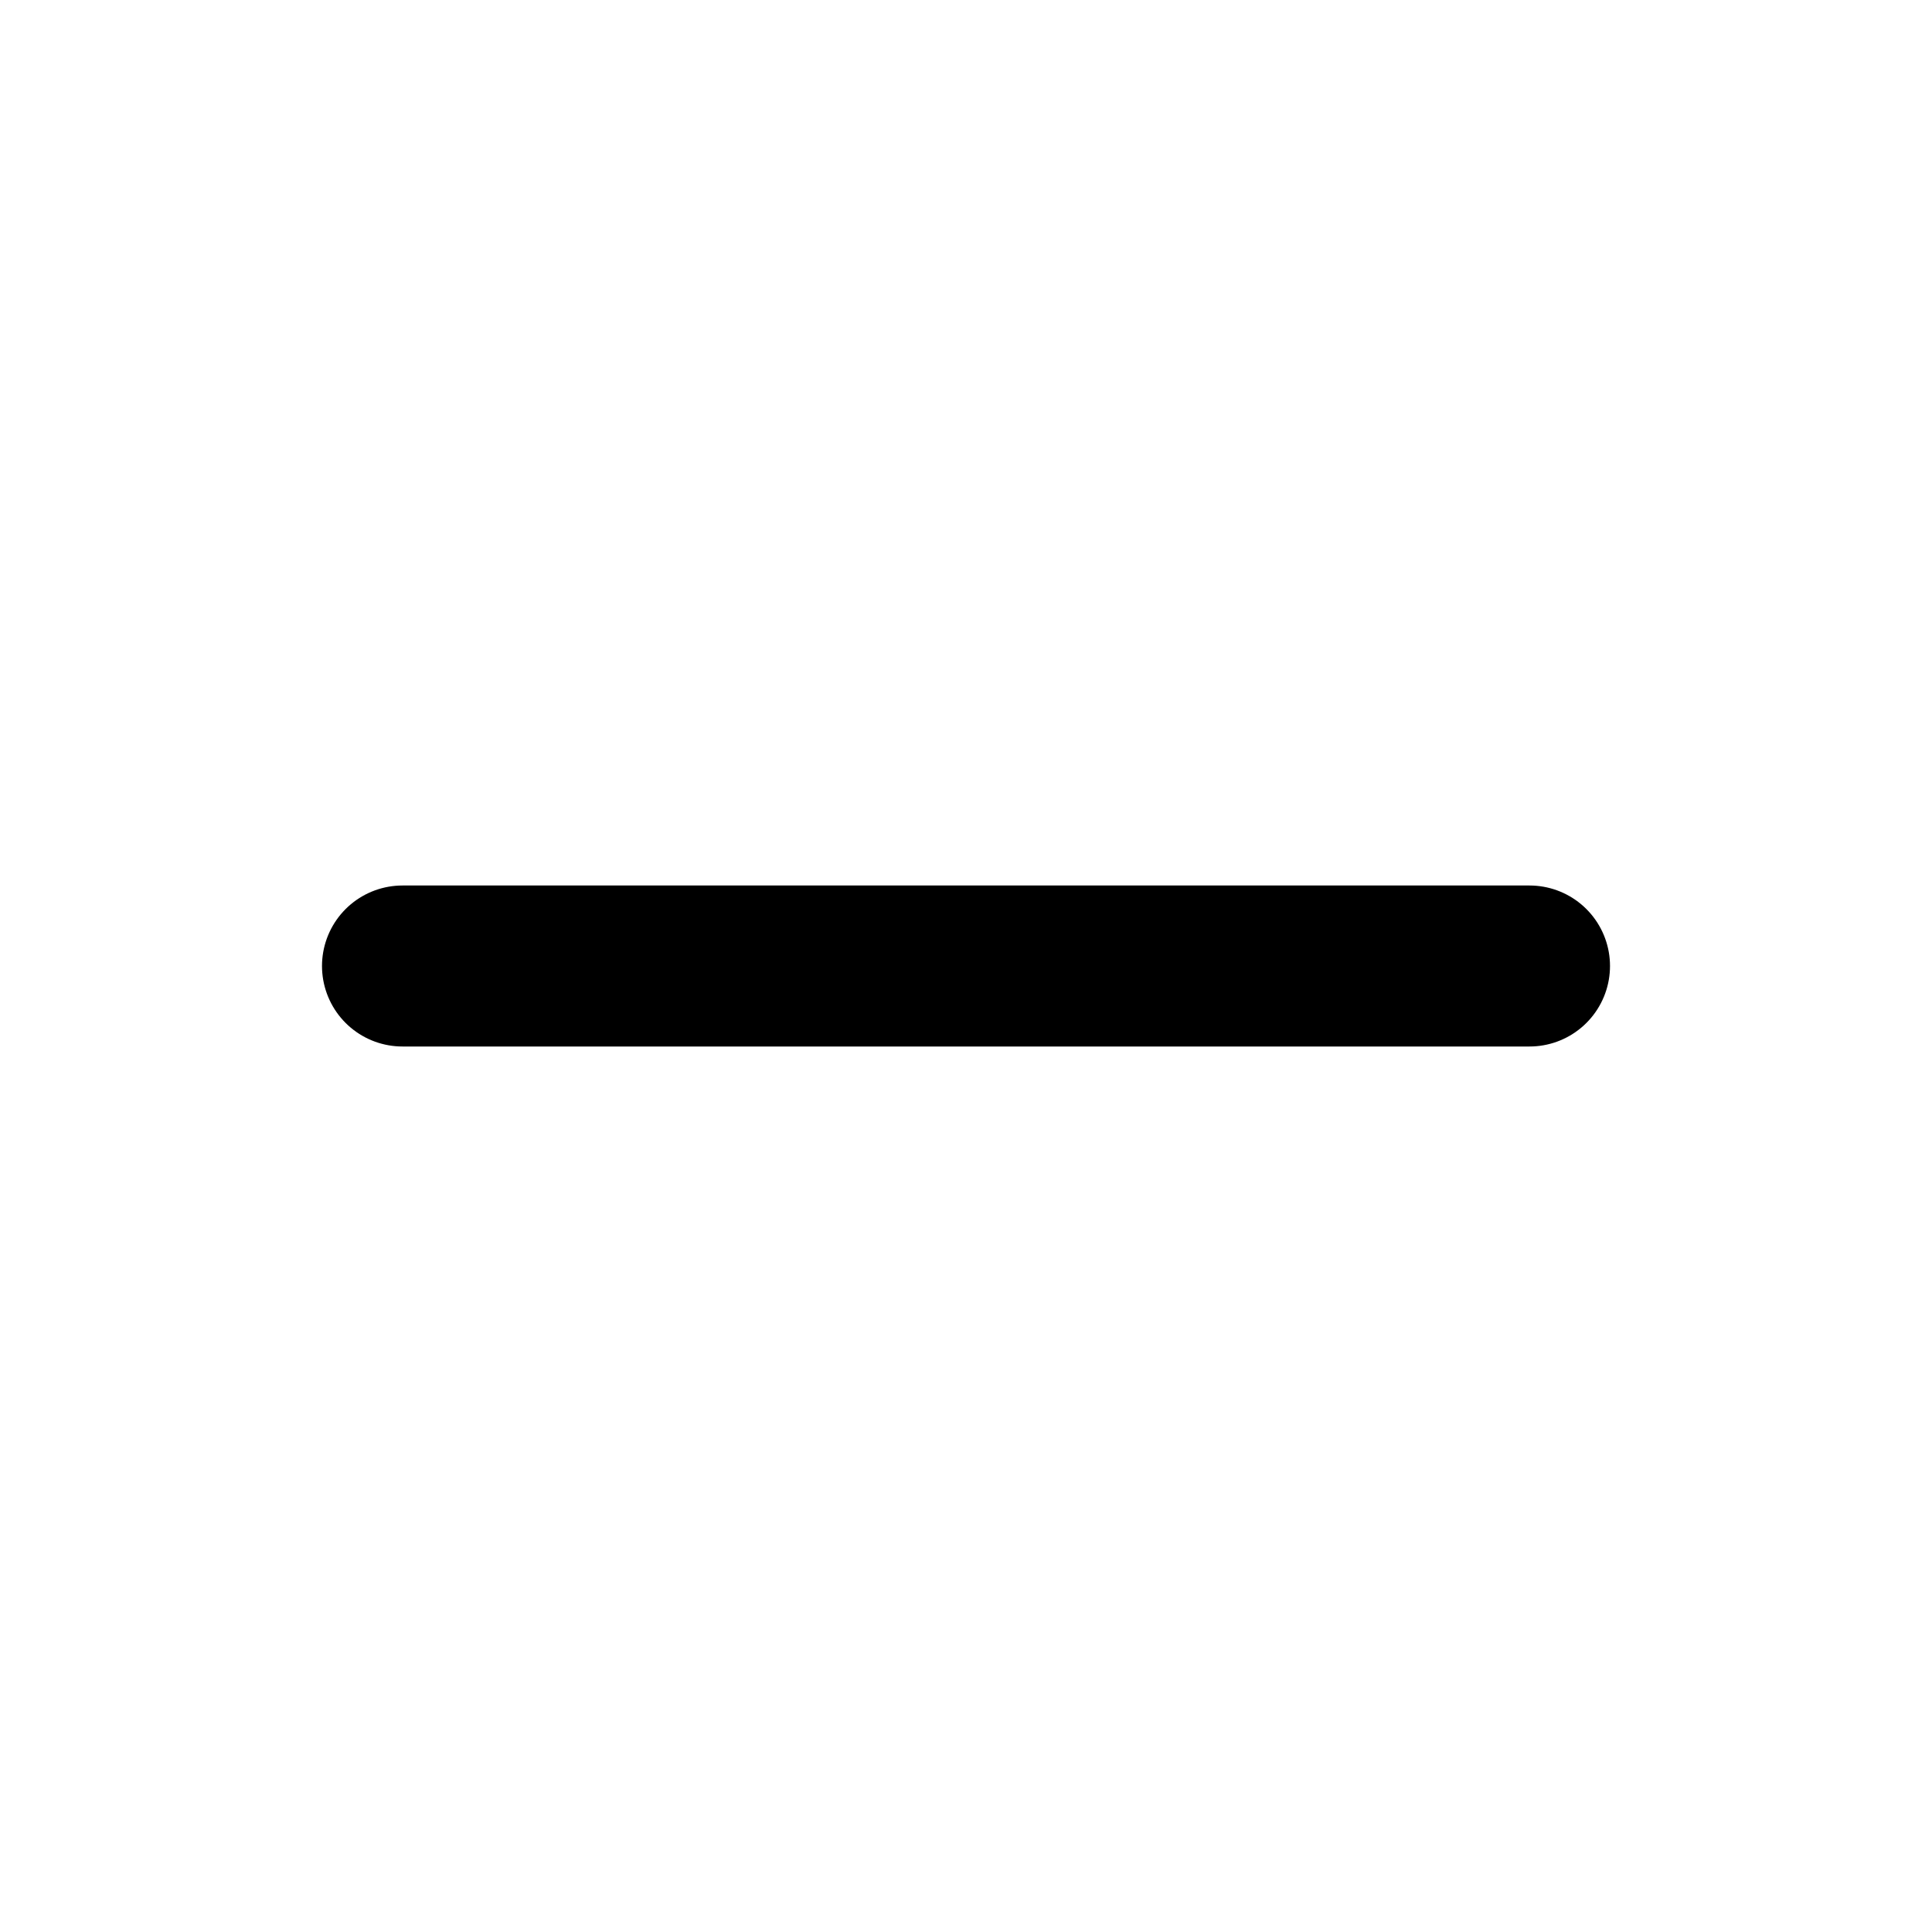
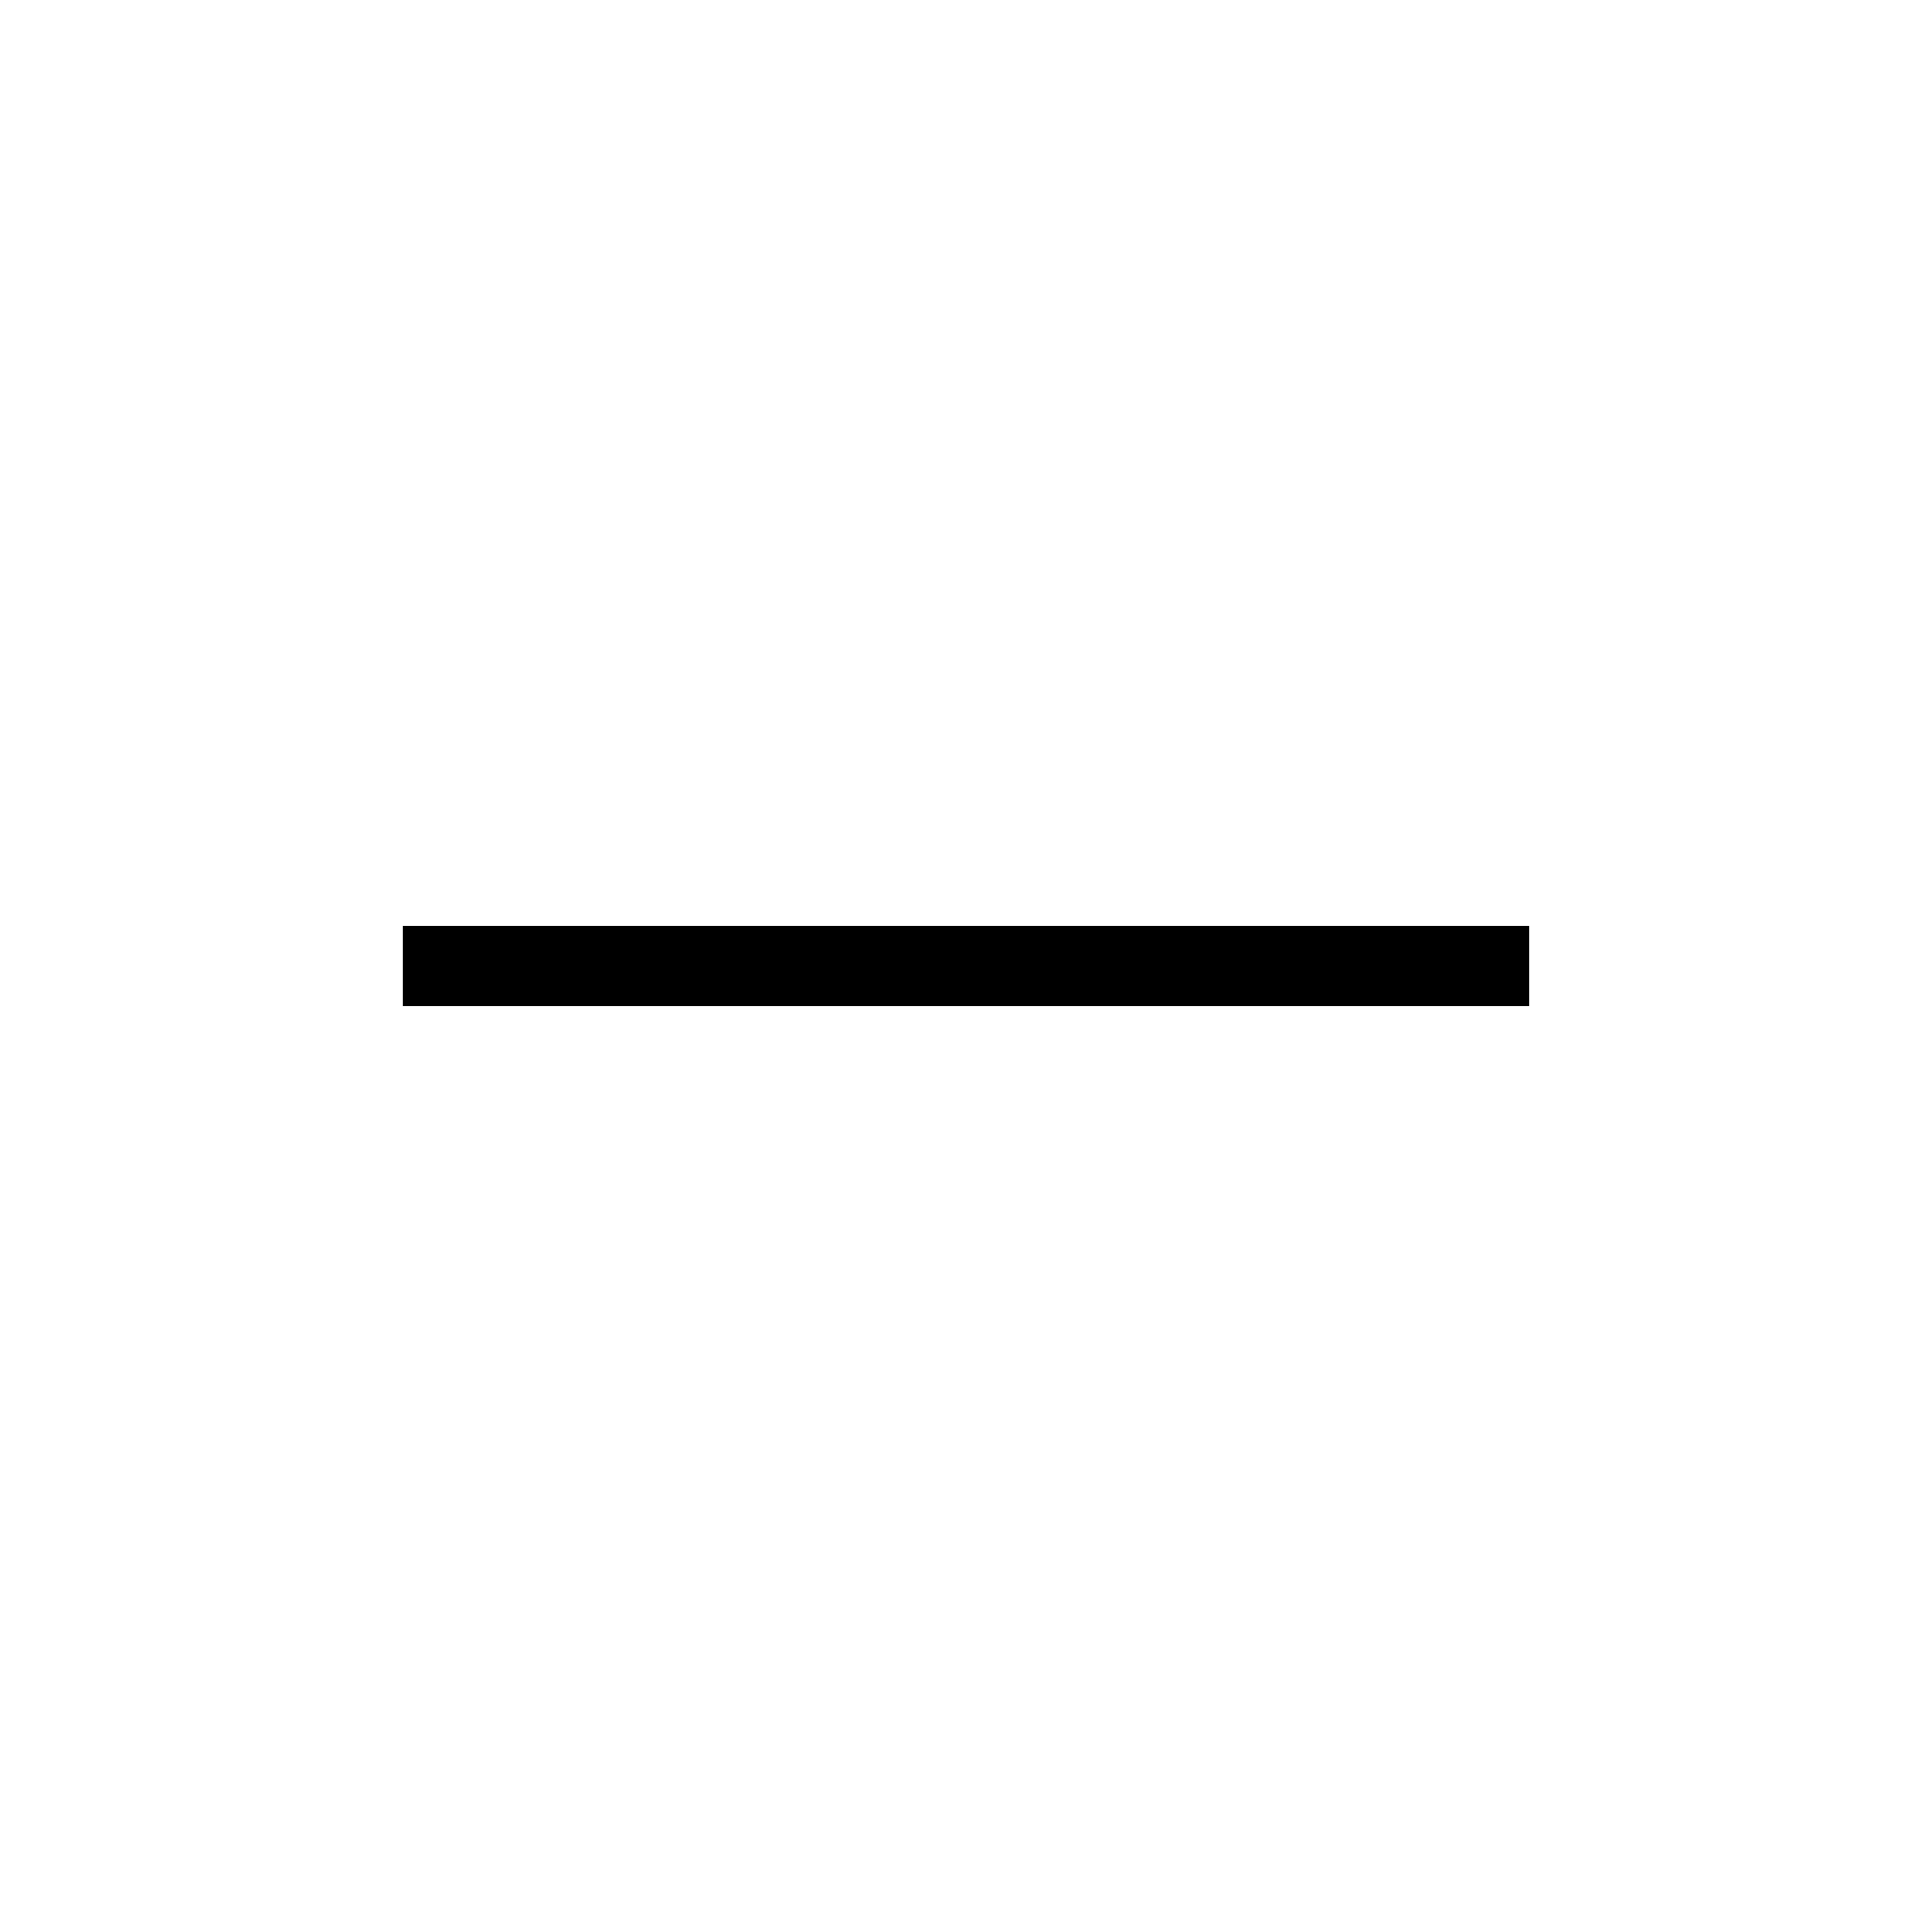
- <svg xmlns="http://www.w3.org/2000/svg" width="24" height="24" viewBox="0 0 24 24" fill="none" stroke="currentColor" stroke-width="2" stroke-linecap="round" stroke-linejoin="round" class="feather feather-minus">
+ <svg xmlns="http://www.w3.org/2000/svg" width="24" height="24" viewBox="0 0 24 24" fill="none" stroke="currentColor" strokeWidth="2" strokeLinecap="round" stroke-linejoin="round" className="feather feather-minus">
  <line x1="5" y1="12" x2="19" y2="12" />
</svg>
